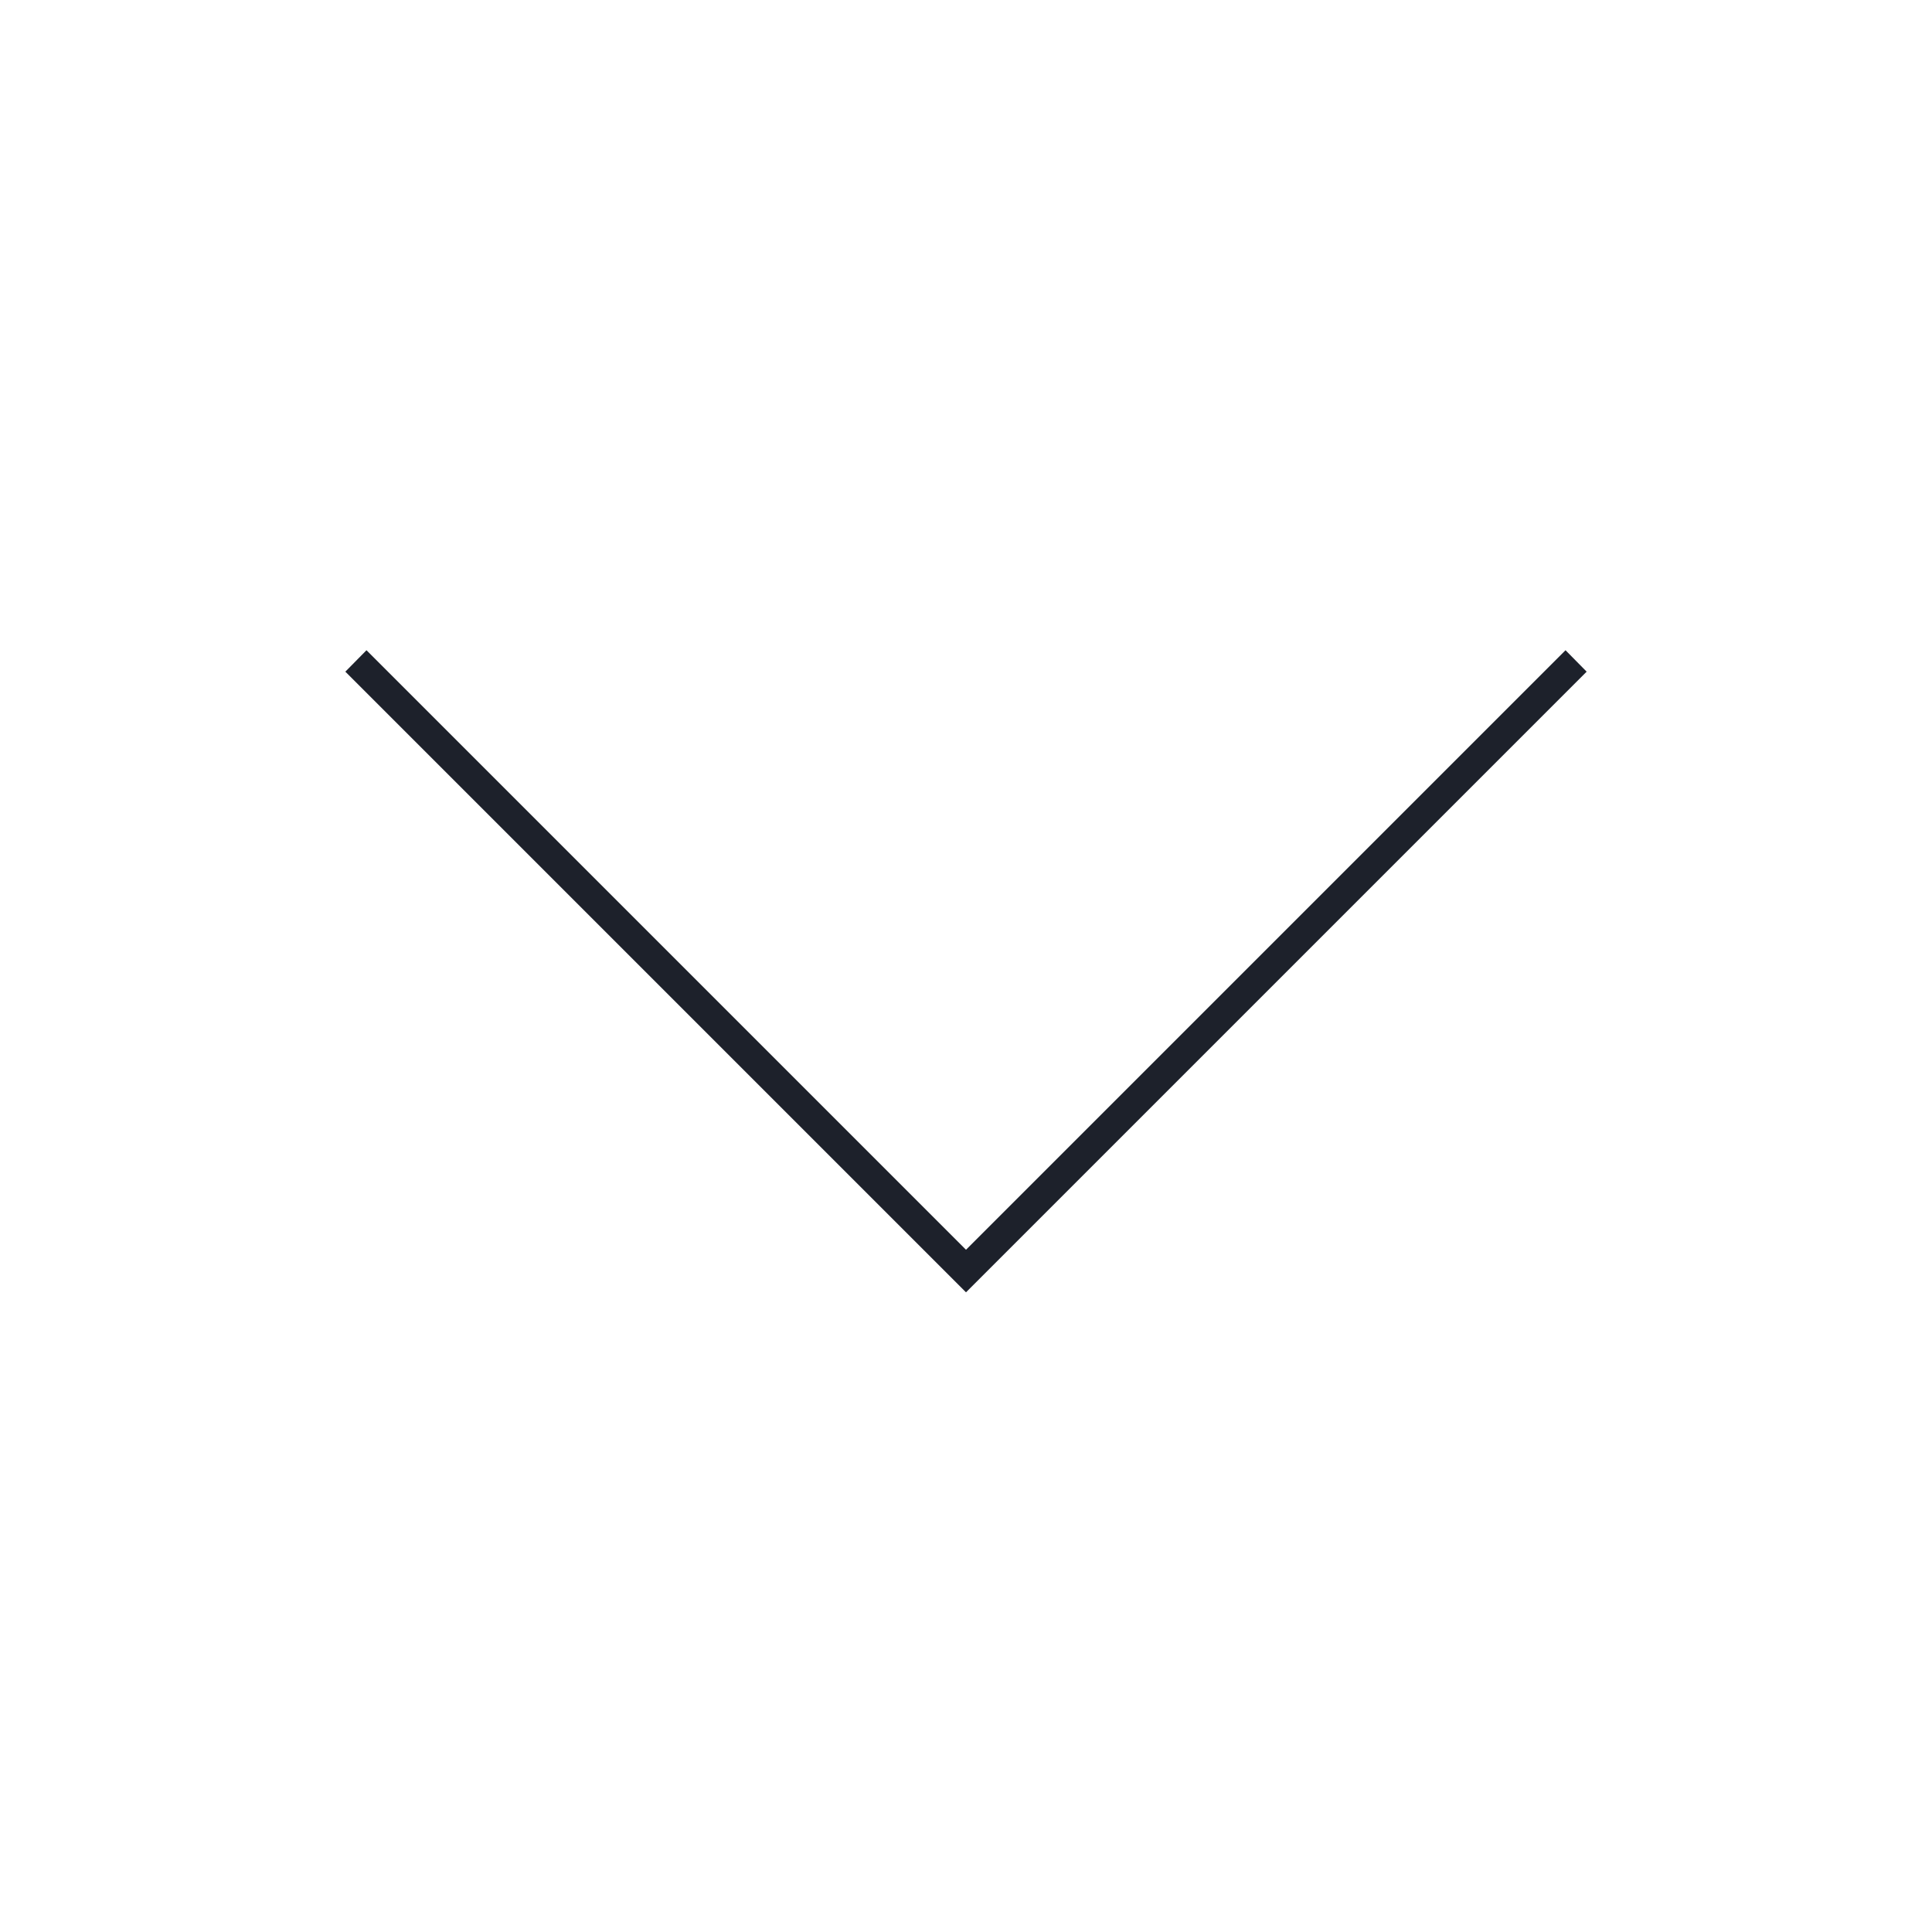
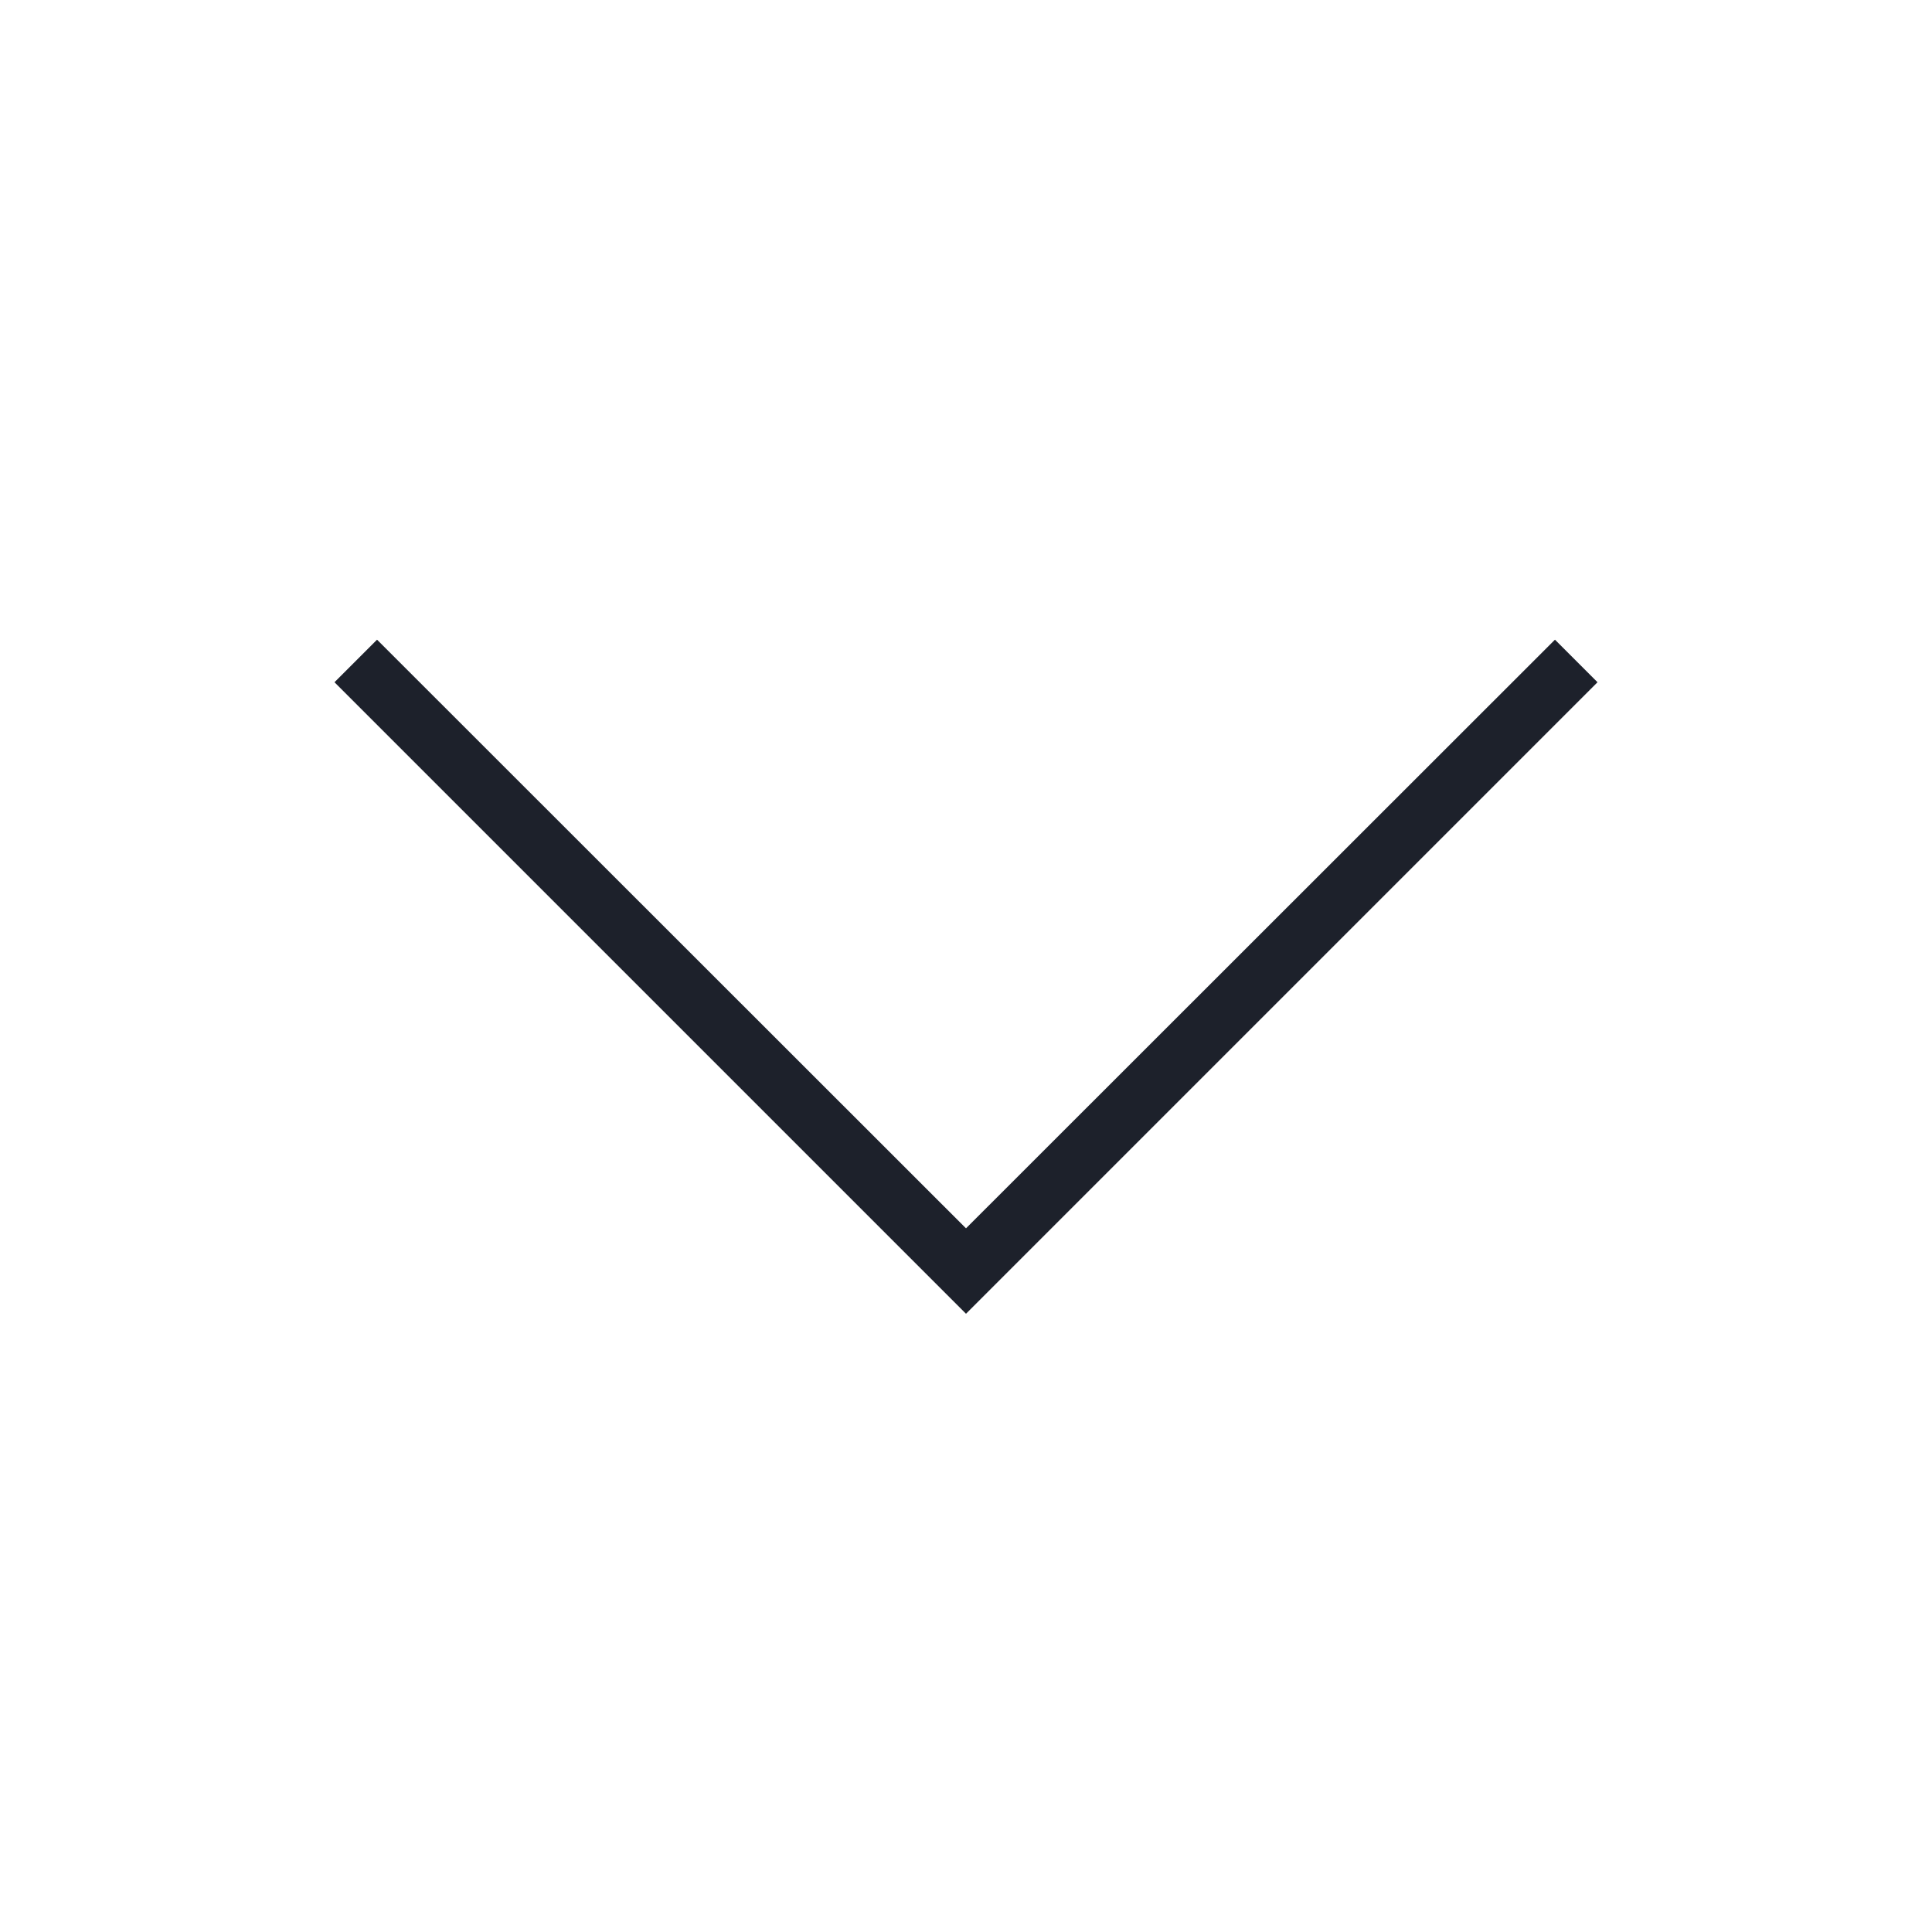
<svg xmlns="http://www.w3.org/2000/svg" id="Calque_1" data-name="Calque 1" viewBox="0 0 64 64">
-   <polygon points="32 42.81 11.44 22.25 12.14 21.54 32 41.4 51.86 21.54 52.56 22.25 32 42.81" style="fill:#1d212b" />
+   <polygon points="32 43.52 11.08 22.6 12.49 21.19 32 40.69 51.51 21.19 52.92 22.6 32 43.52" style="fill:#1d212b" />
</svg>
